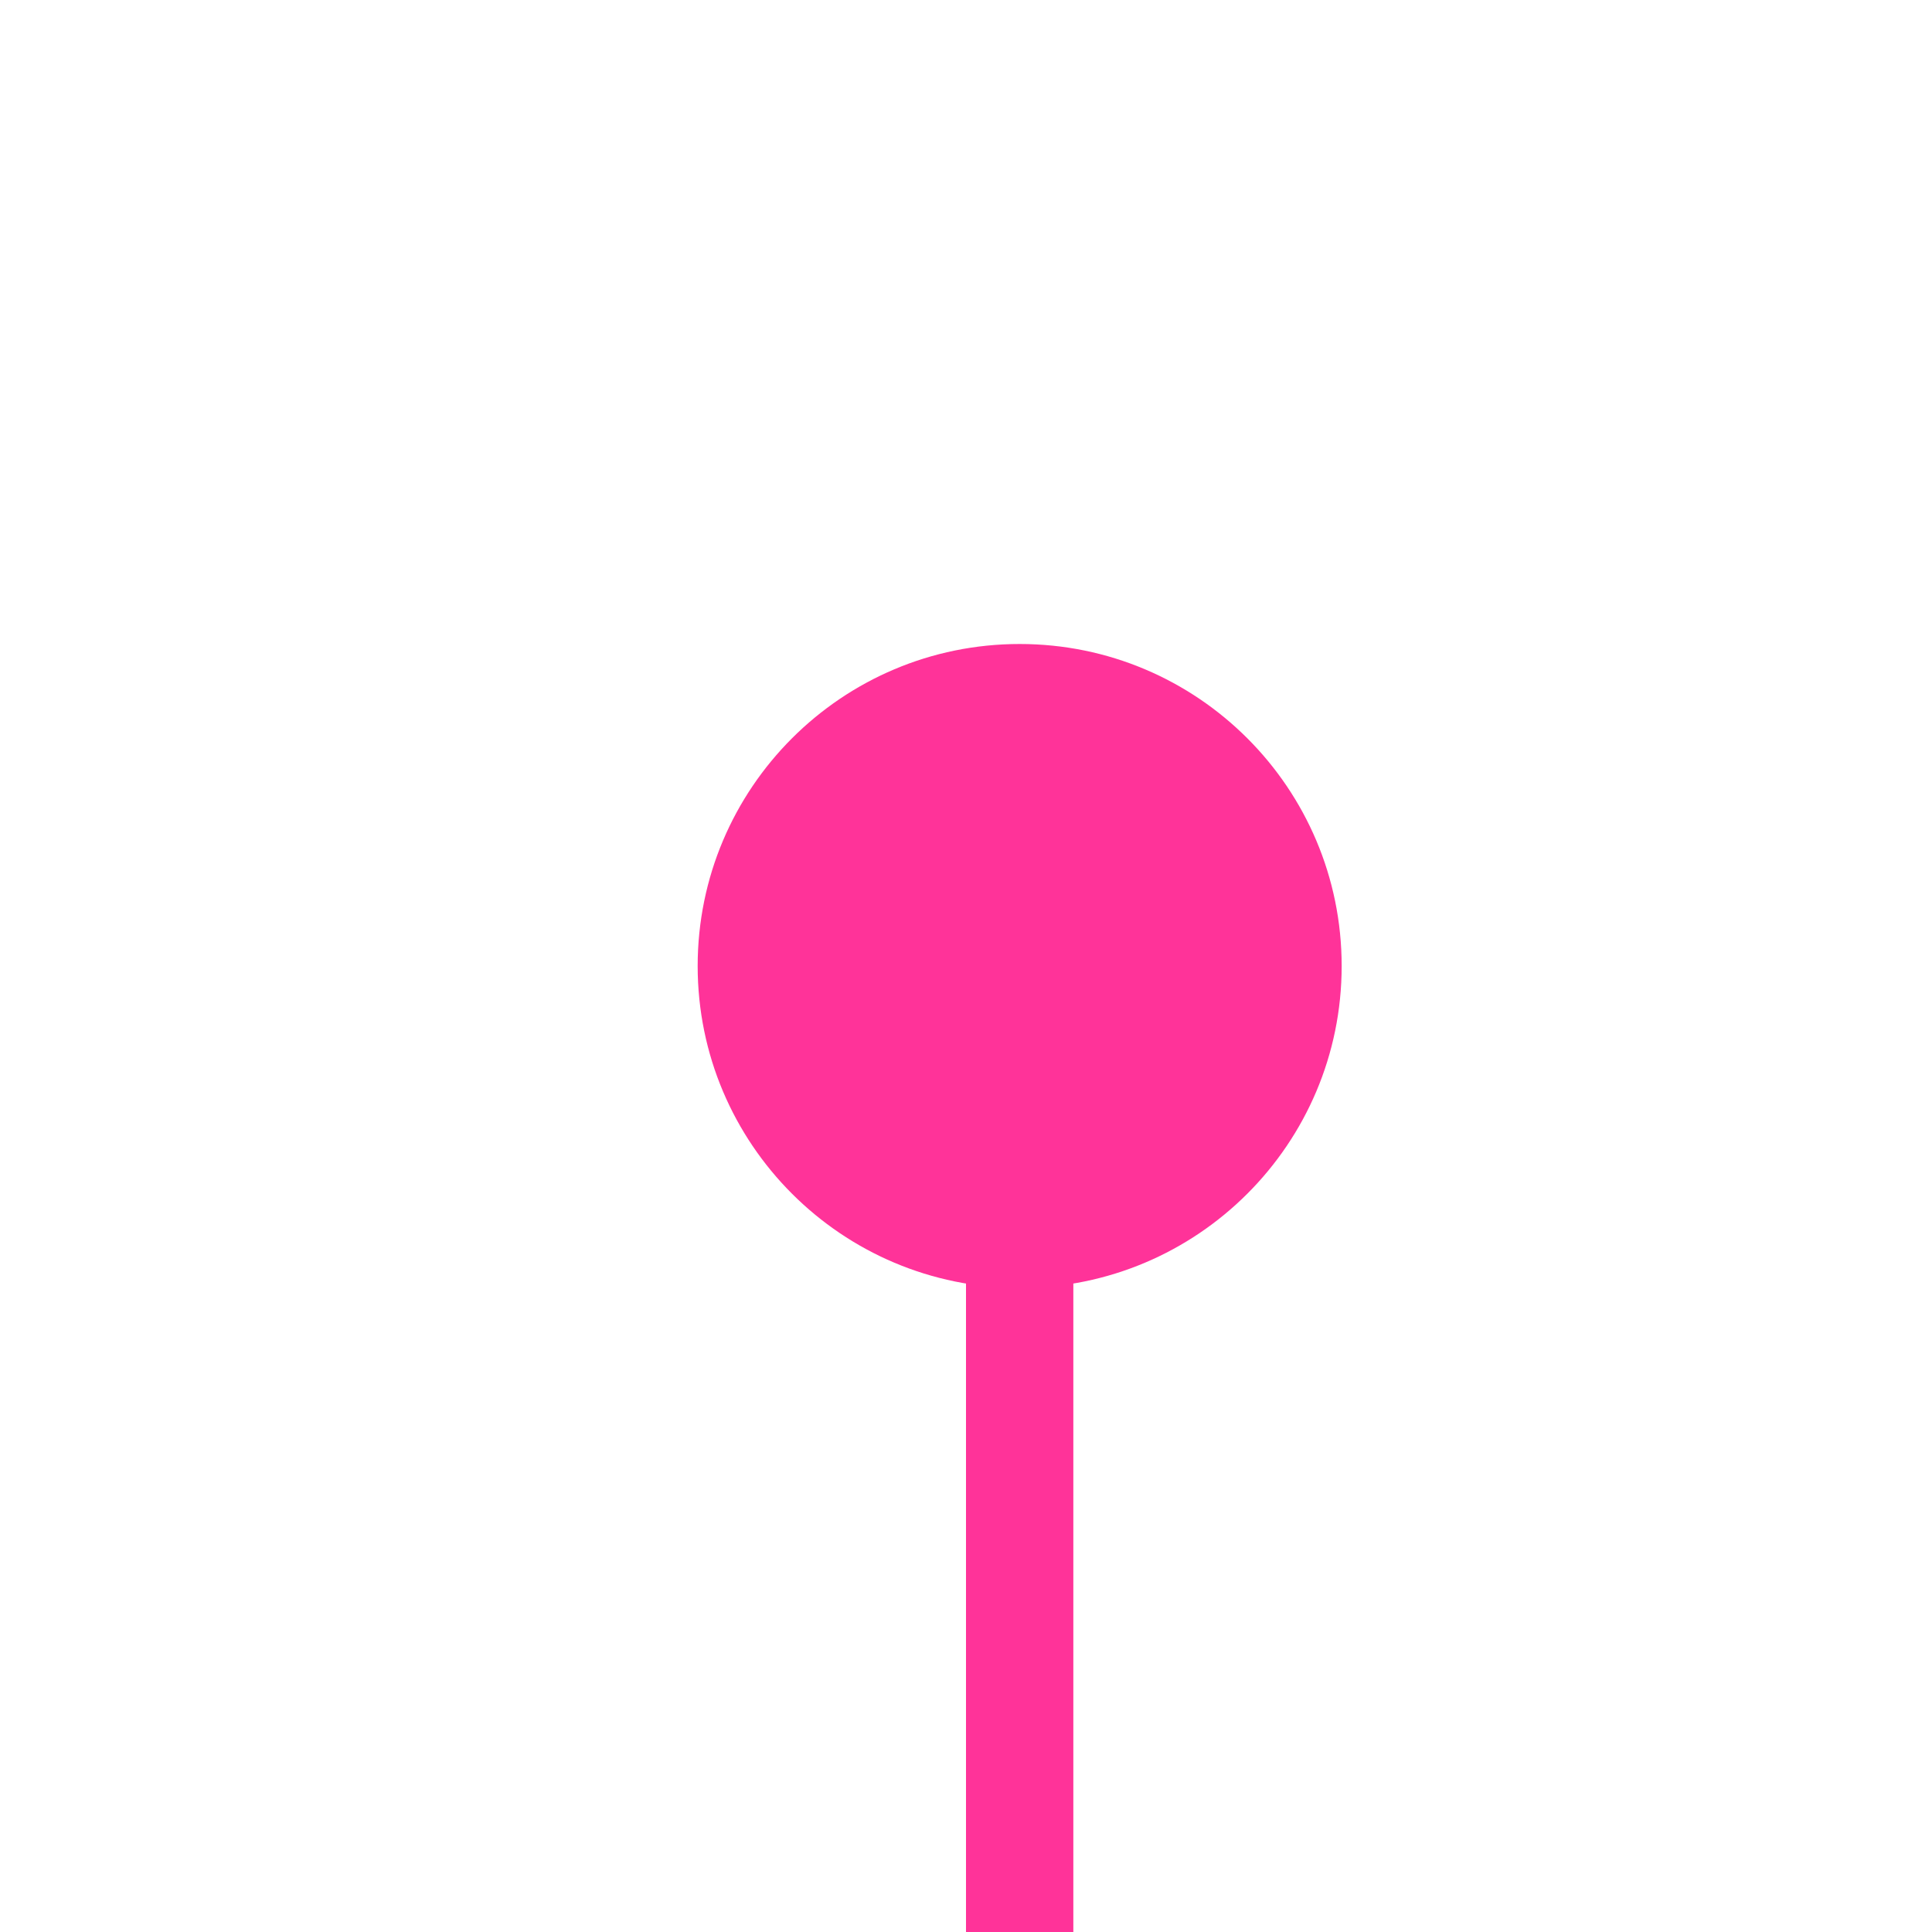
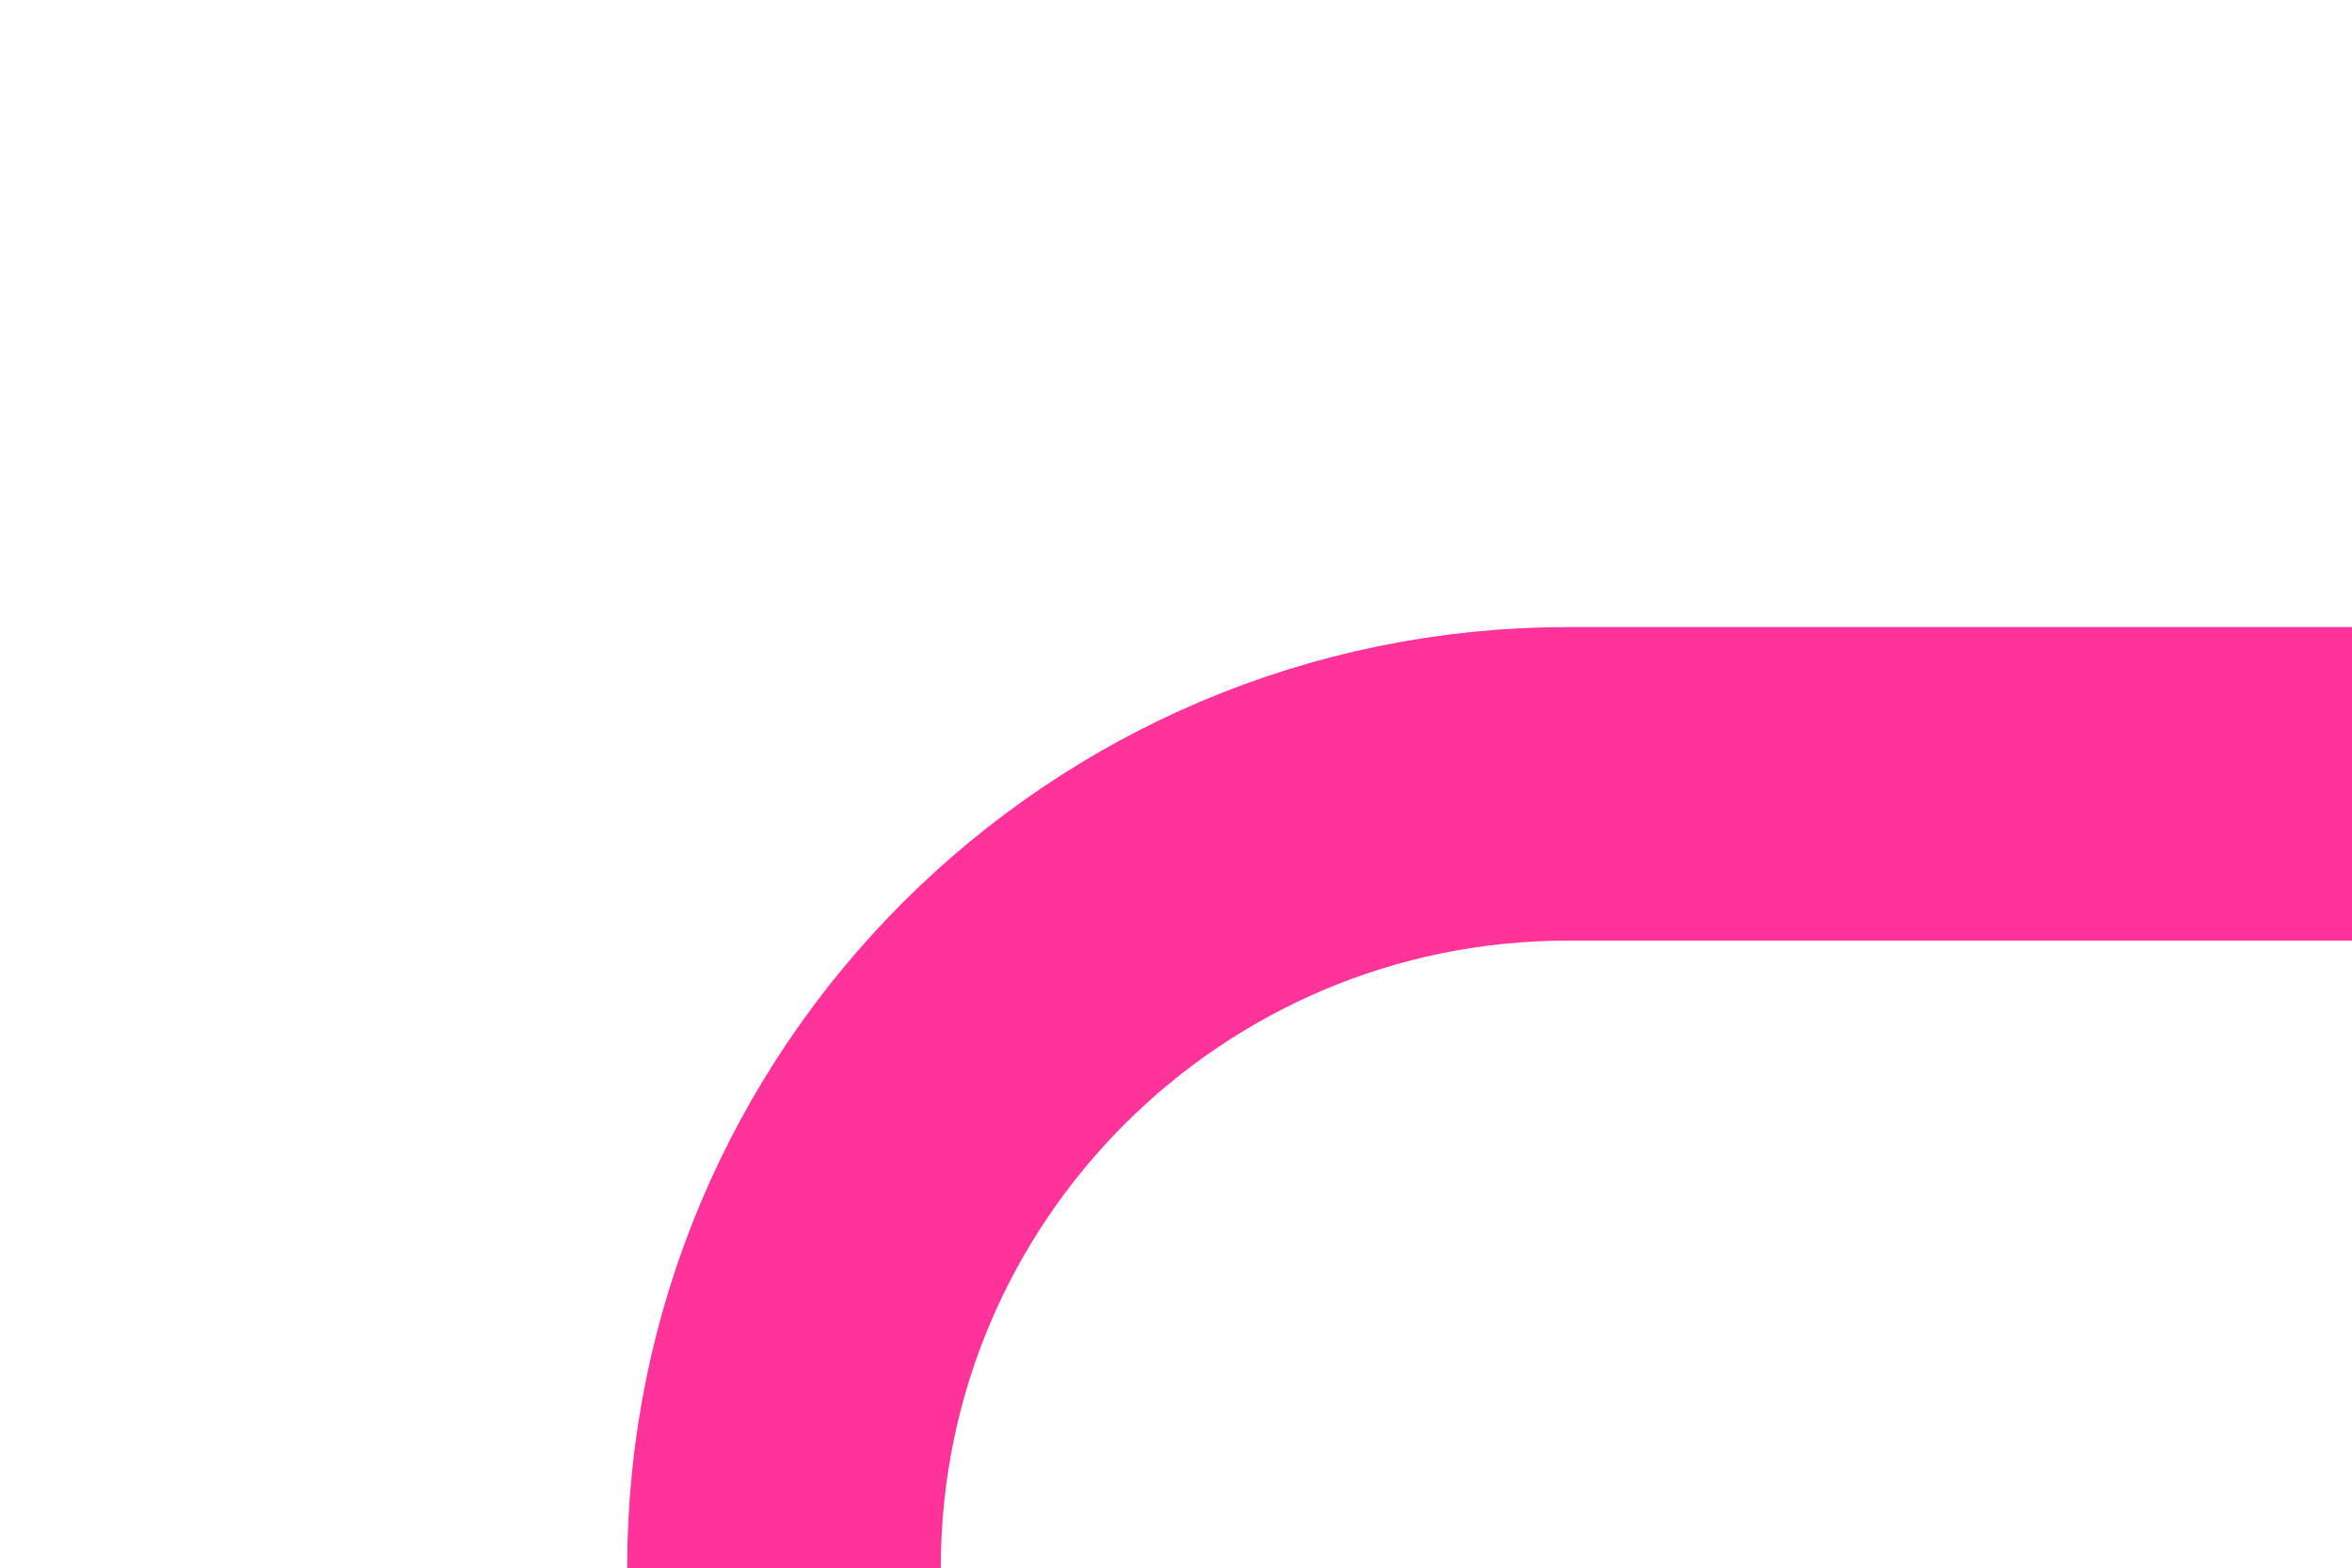
- <svg xmlns="http://www.w3.org/2000/svg" version="1.1" width="18px" height="18px" preserveAspectRatio="xMinYMid meet" viewBox="277 321  18 16">
-   <path d="M 286.5 327  L 286.5 439  A 5 5 0 0 1 281.5 444.5 L -519 444.5  " stroke-width="1" stroke="#ff3399" fill="none" />
-   <path d="M 286.5 326  A 3 3 0 0 0 283.5 329 A 3 3 0 0 0 286.5 332 A 3 3 0 0 0 289.5 329 A 3 3 0 0 0 286.5 326 Z " fill-rule="nonzero" fill="#ff3399" stroke="none" />
+ <svg xmlns="http://www.w3.org/2000/svg" version="1.1" width="15px" height="10px" preserveAspectRatio="xMinYMid meet" viewBox="335 626  15 8">
+   <path d="M 1828 701  L 345 701  A 5 5 0 0 1 340 696 L 340 635  A 5 5 0 0 1 345 630 L 350 630  " stroke-width="2" stroke="#ff3399" fill="none" />
</svg>
